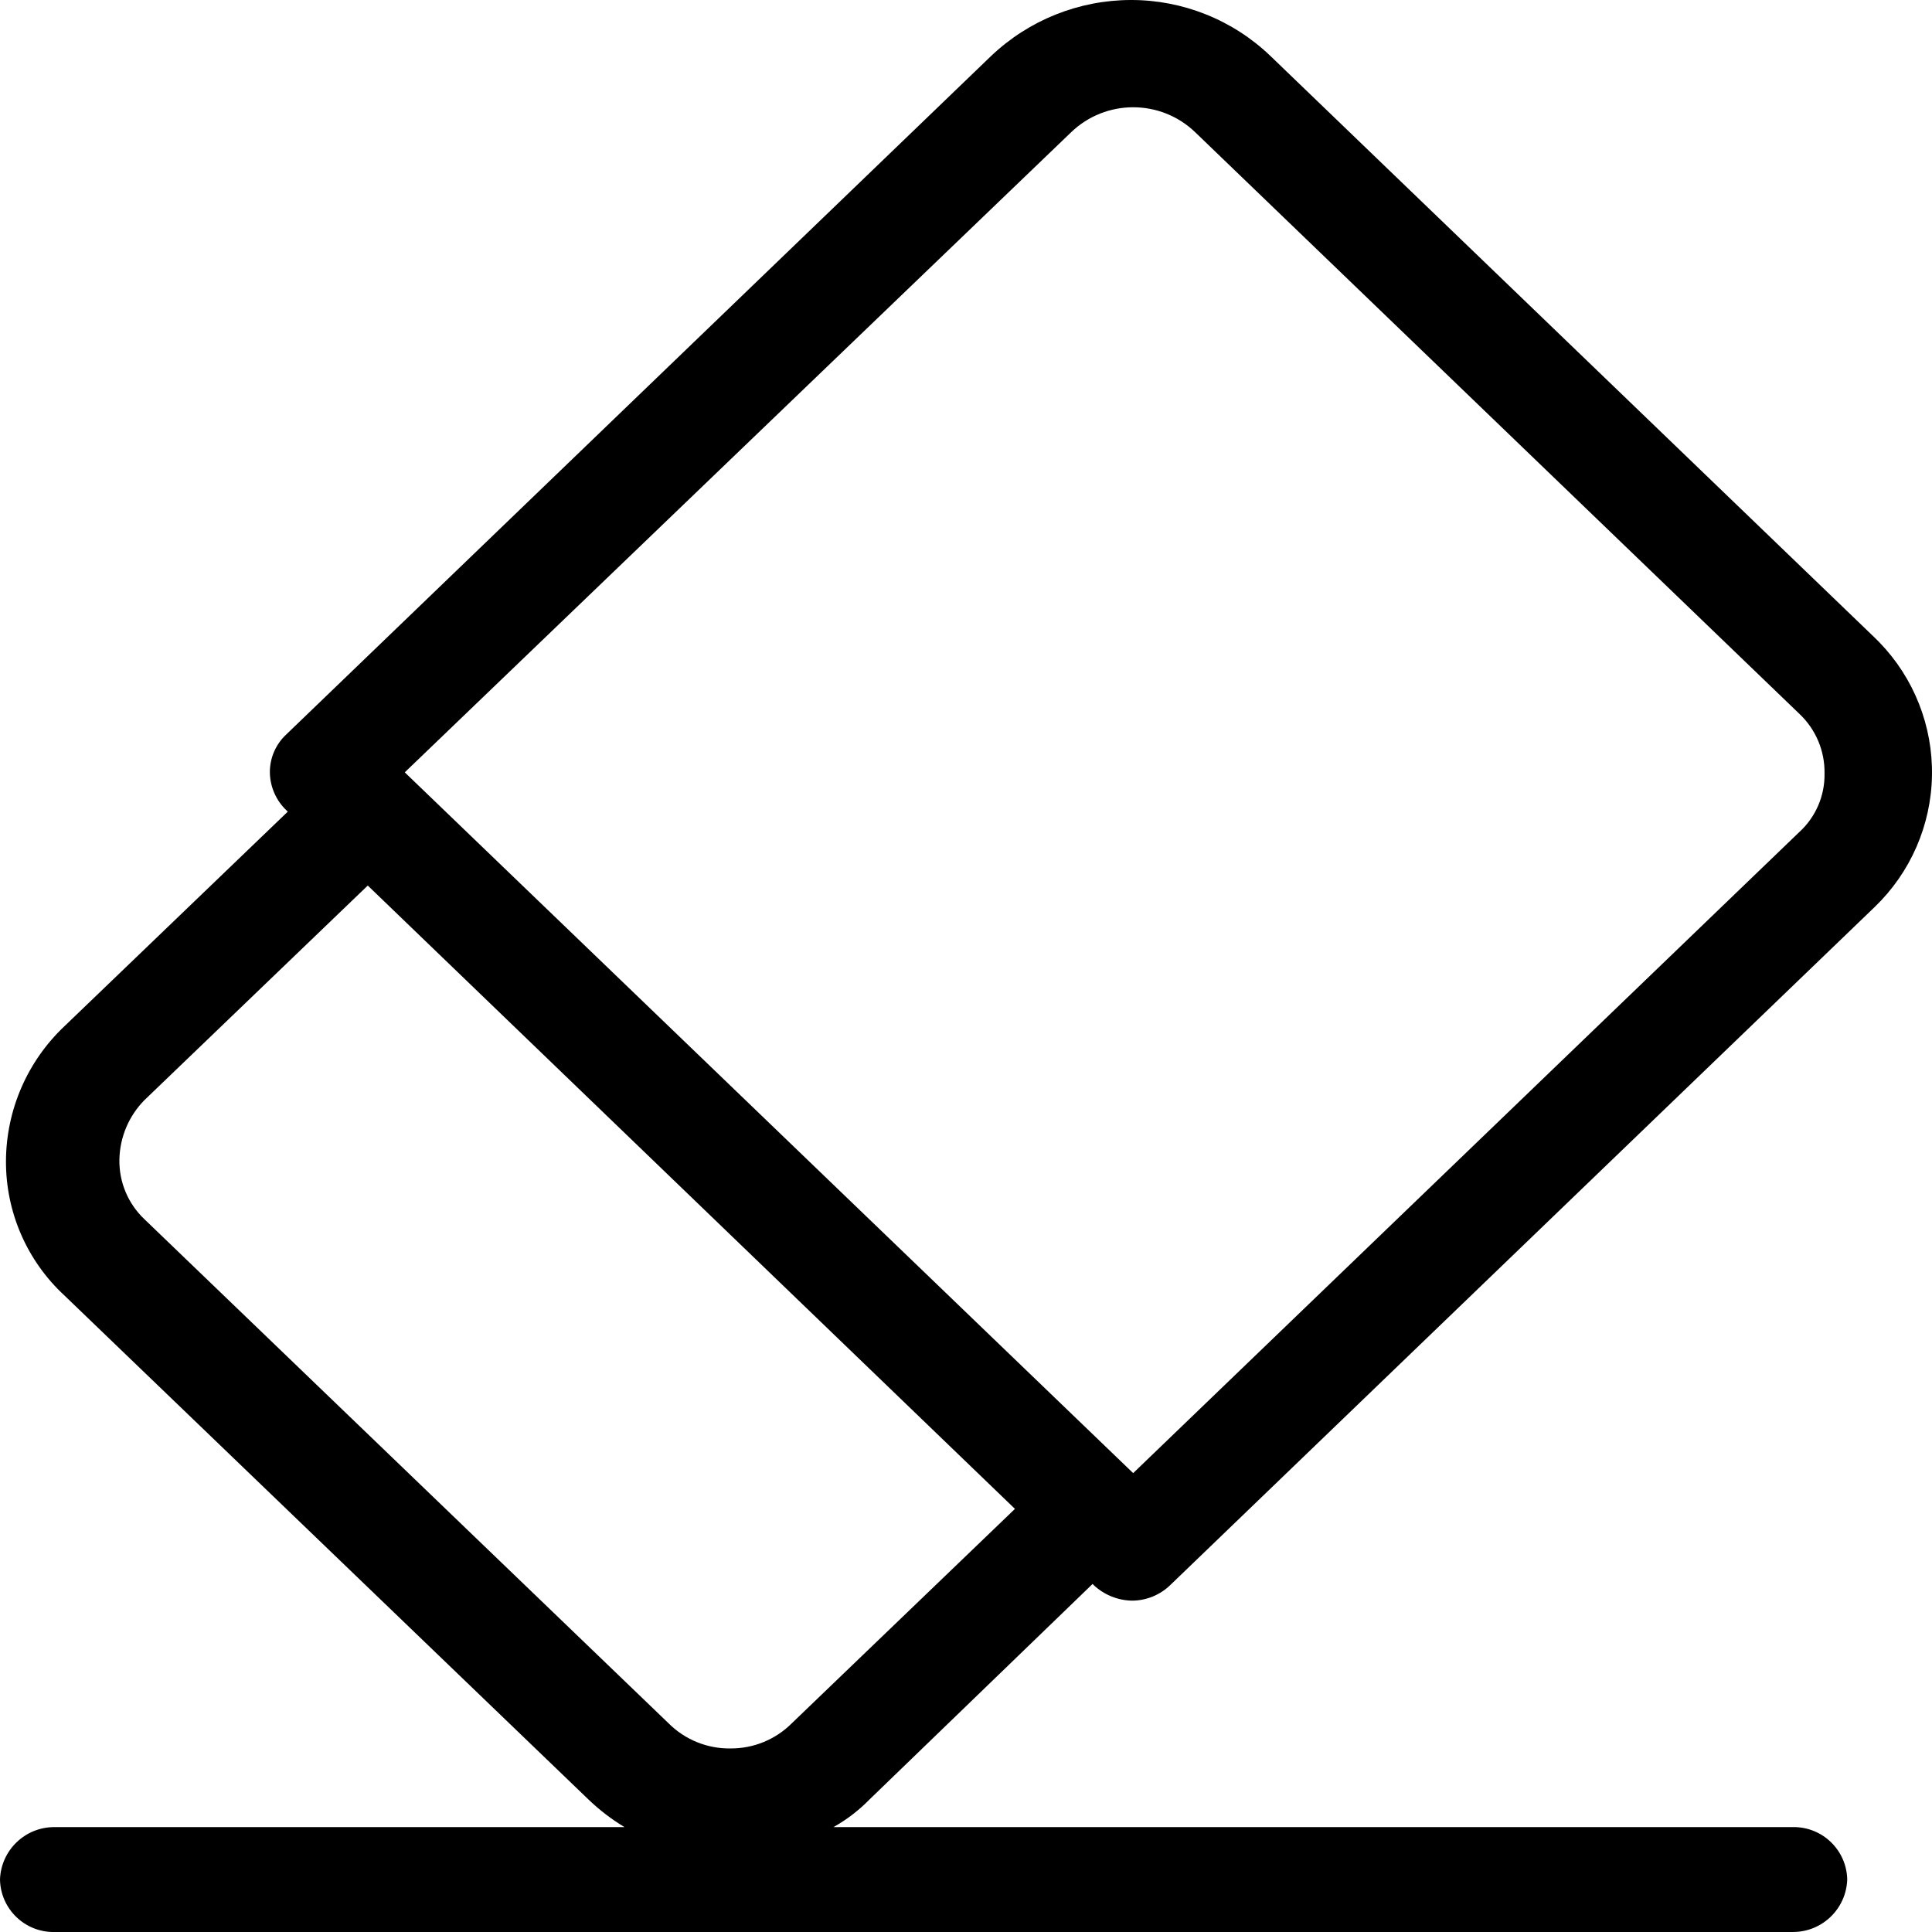
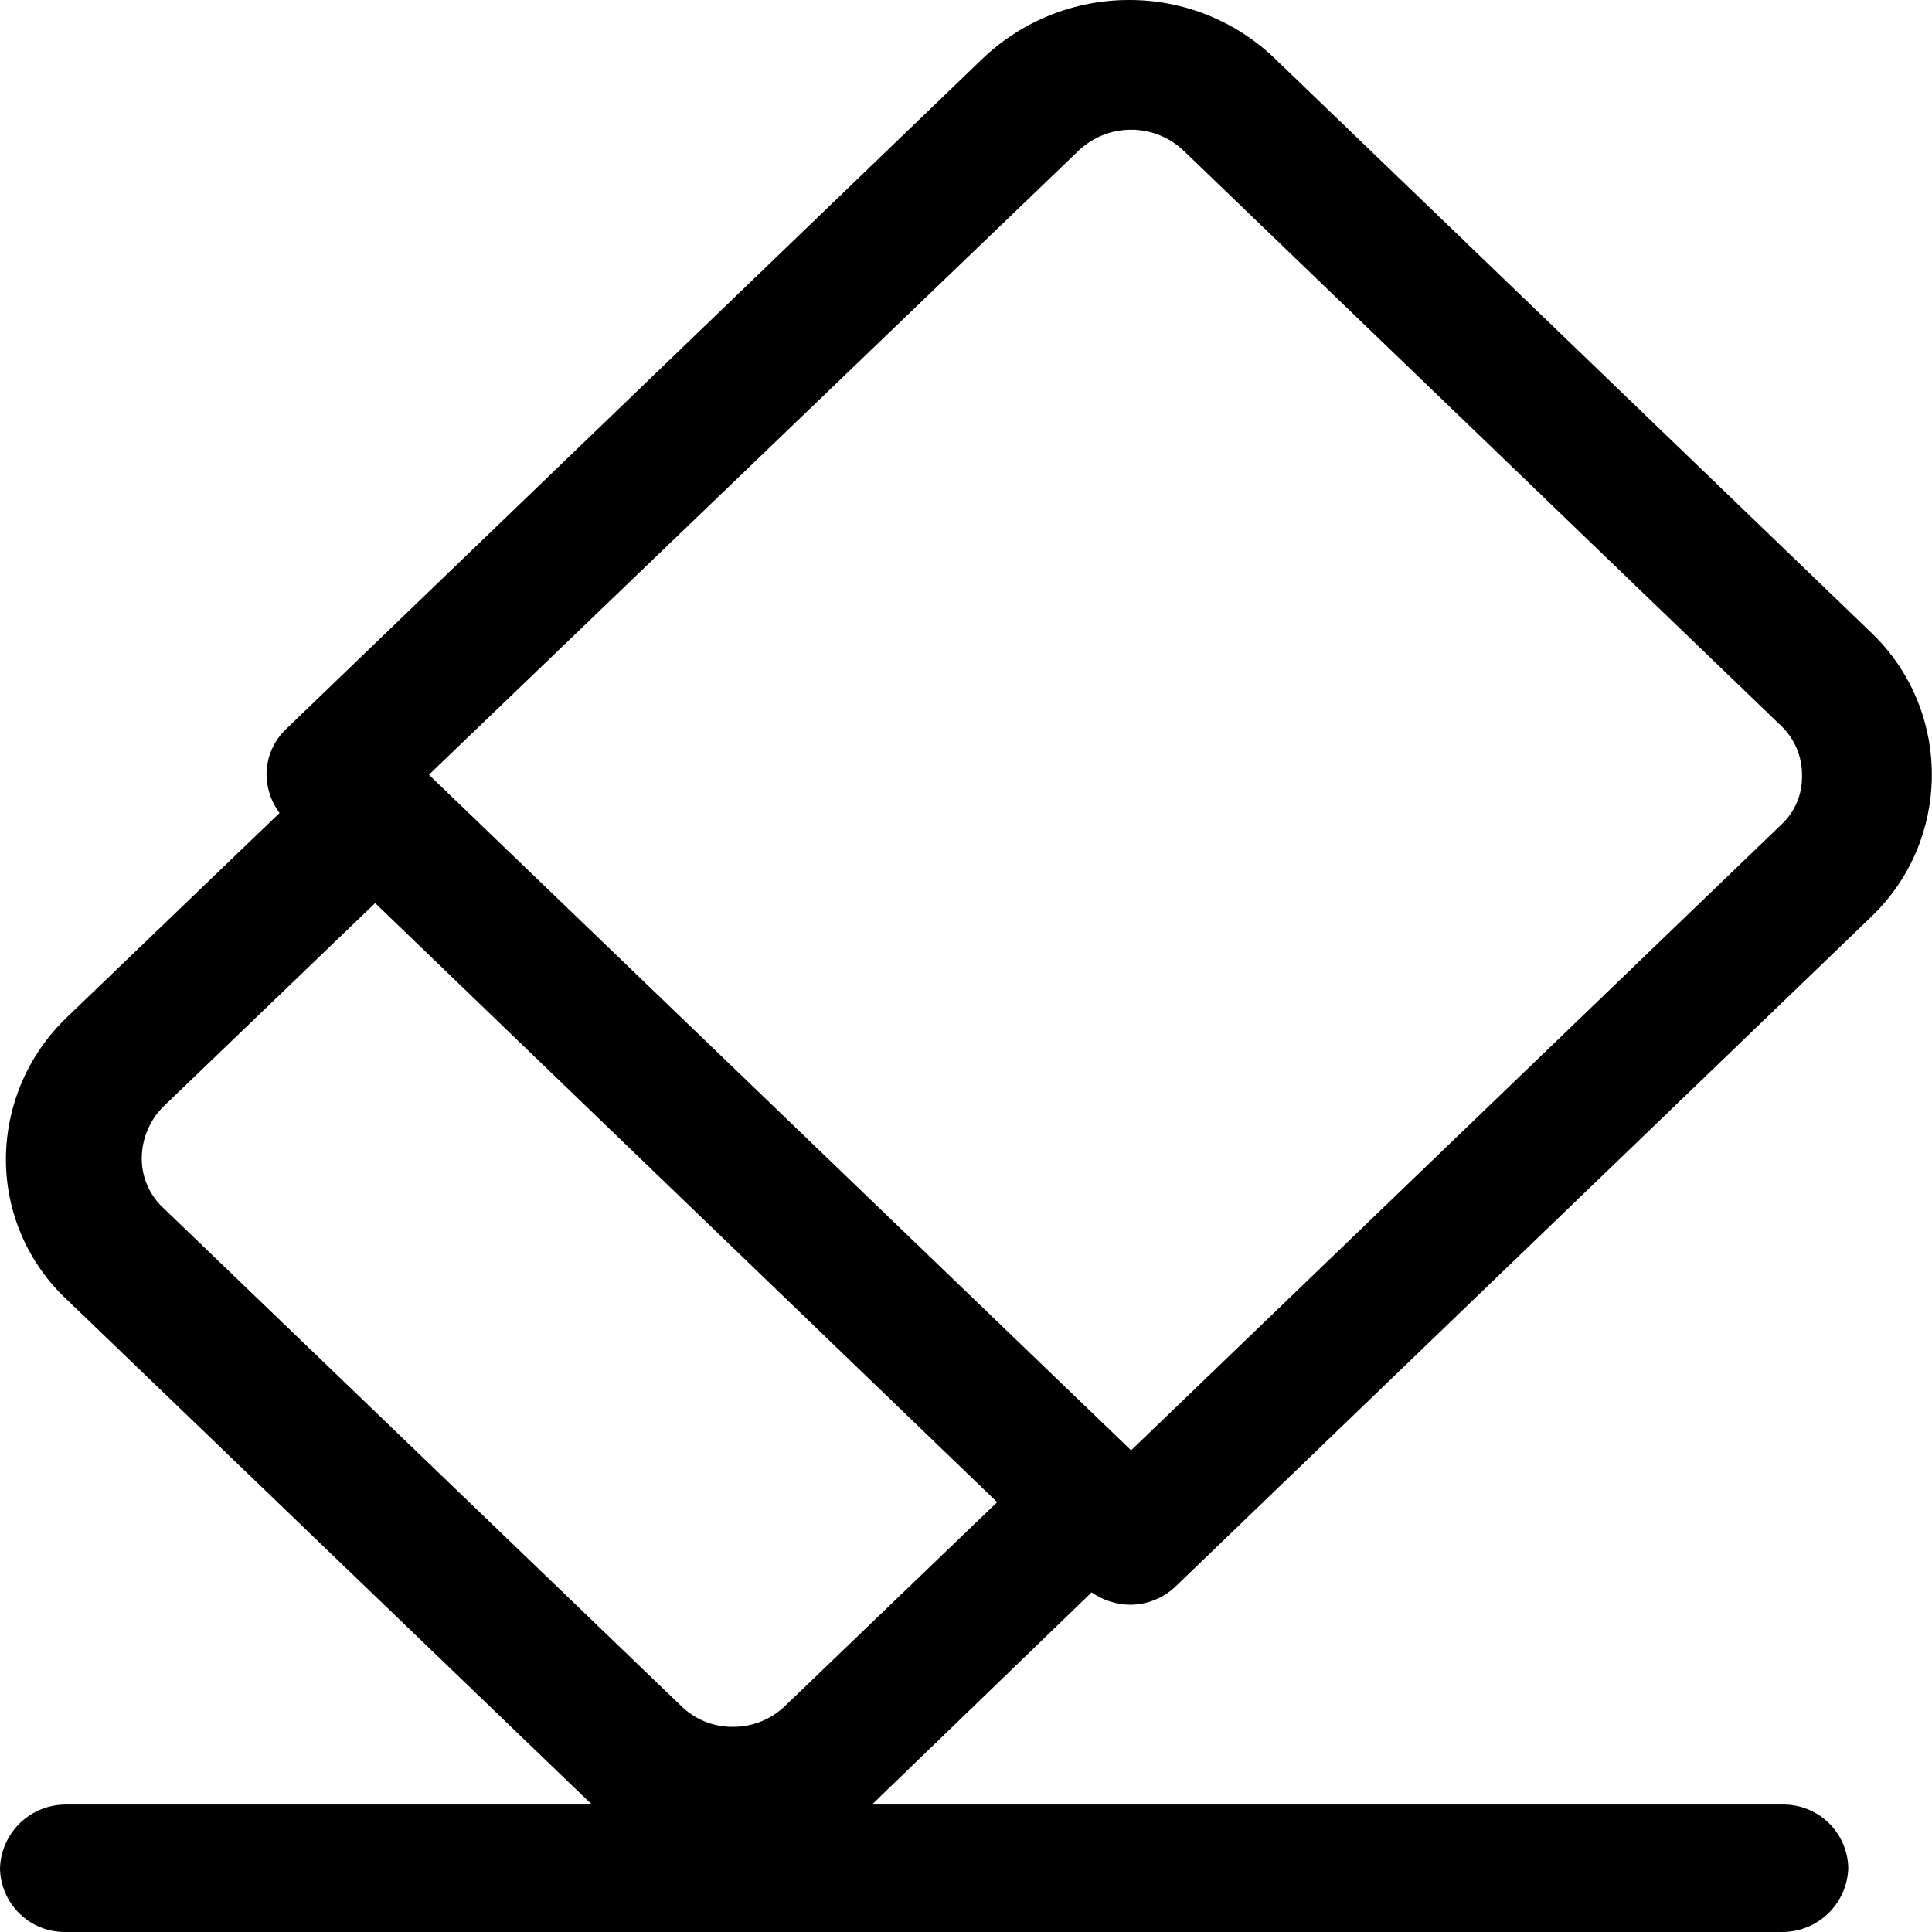
- <svg xmlns="http://www.w3.org/2000/svg" viewBox="0 0 160 160">
-   <path d="M90.482,131.177l.099.099a4.768,4.768,0,0,0,3.164,1.283,4.578,4.578,0,0,0,3.164-1.283l58.344-56.162A15.477,15.477,0,0,0,155.648,53.2q-.194-.2-.395-.394L105.216,4.639A16.656,16.656,0,0,0,93.647,0a16.835,16.835,0,0,0-11.57,4.639L23.733,60.801A4.254,4.254,0,0,0,22.349,63.96a4.418,4.418,0,0,0,1.384,3.159l.099.099L5.34,84.984A15.457,15.457,0,0,0,.494,96.137,15.08,15.08,0,0,0,5.34,107.291l43.412,41.752a16.845,16.845,0,0,0,2.967,2.27H4.549A4.495,4.495,0,0,0,0,155.656a4.431,4.431,0,0,0,4.517,4.344l.032-.001H148.43a4.495,4.495,0,0,0,4.549-4.343,4.431,4.431,0,0,0-4.517-4.344l-.032.001H69.023a13.155,13.155,0,0,0,2.967-2.27Zm-29.963,13.621a7.097,7.097,0,0,1-5.142-2.073L11.965,100.974a6.629,6.629,0,0,1-2.077-4.935,7.201,7.201,0,0,1,2.077-4.935l18.492-17.767,53.597,51.622-18.492,17.767A7.104,7.104,0,0,1,60.519,144.798Zm88.504-75.903L93.844,121.998,33.622,64.059l-.099-.099L88.702,10.956a7.415,7.415,0,0,1,10.284,0l50.037,48.167A6.629,6.629,0,0,1,151.1,64.059,6.415,6.415,0,0,1,149.024,68.895Z" transform="translate(0)" />
+ <svg xmlns="http://www.w3.org/2000/svg" viewBox="0 0 160 160.011">
+   <path d="M90.403,131.875a5.72,5.72,0,0,0,3.176,1.026,5.482,5.482,0,0,0,3.808-1.543l57.627-55.473a16.302,16.302,0,0,0,.415-23.043q-.204-.211-.415-.414L105.59,4.852A17.352,17.352,0,0,0,93.516-.006H93.477A17.548,17.548,0,0,0,81.366,4.853L23.757,60.308a5.204,5.204,0,0,0-1.688,3.861,5.392,5.392,0,0,0,1.077,3.158L5.578,84.205a16.332,16.332,0,0,0-5.095,11.73A15.909,15.909,0,0,0,5.571,107.668l42.88,41.239q.289.278.592.542H5.487A5.447,5.447,0,0,0-.006,154.746a5.364,5.364,0,0,0,5.369,5.259c.037,0,.074,0,.111-.001H147.646a5.466,5.466,0,0,0,5.425-5.296A5.365,5.365,0,0,0,147.59,149.45H72.21q.291-.265.564-.544ZM35.517,64.159,89.28,12.515a6.317,6.317,0,0,1,8.788,0l49.43,47.583a5.589,5.589,0,0,1,1.741,4.174,5.346,5.346,0,0,1-1.73,4.032L93.674,120.112ZM82.58,124.406l-17.538,16.85a6.183,6.183,0,0,1-4.28,1.758H60.74a6.039,6.039,0,0,1-4.376-1.771L13.478,99.998a5.568,5.568,0,0,1-1.742-4.138,6.085,6.085,0,0,1,1.748-4.18l17.58-16.89Z" transform="translate(0.006 0.006)" />
</svg>
